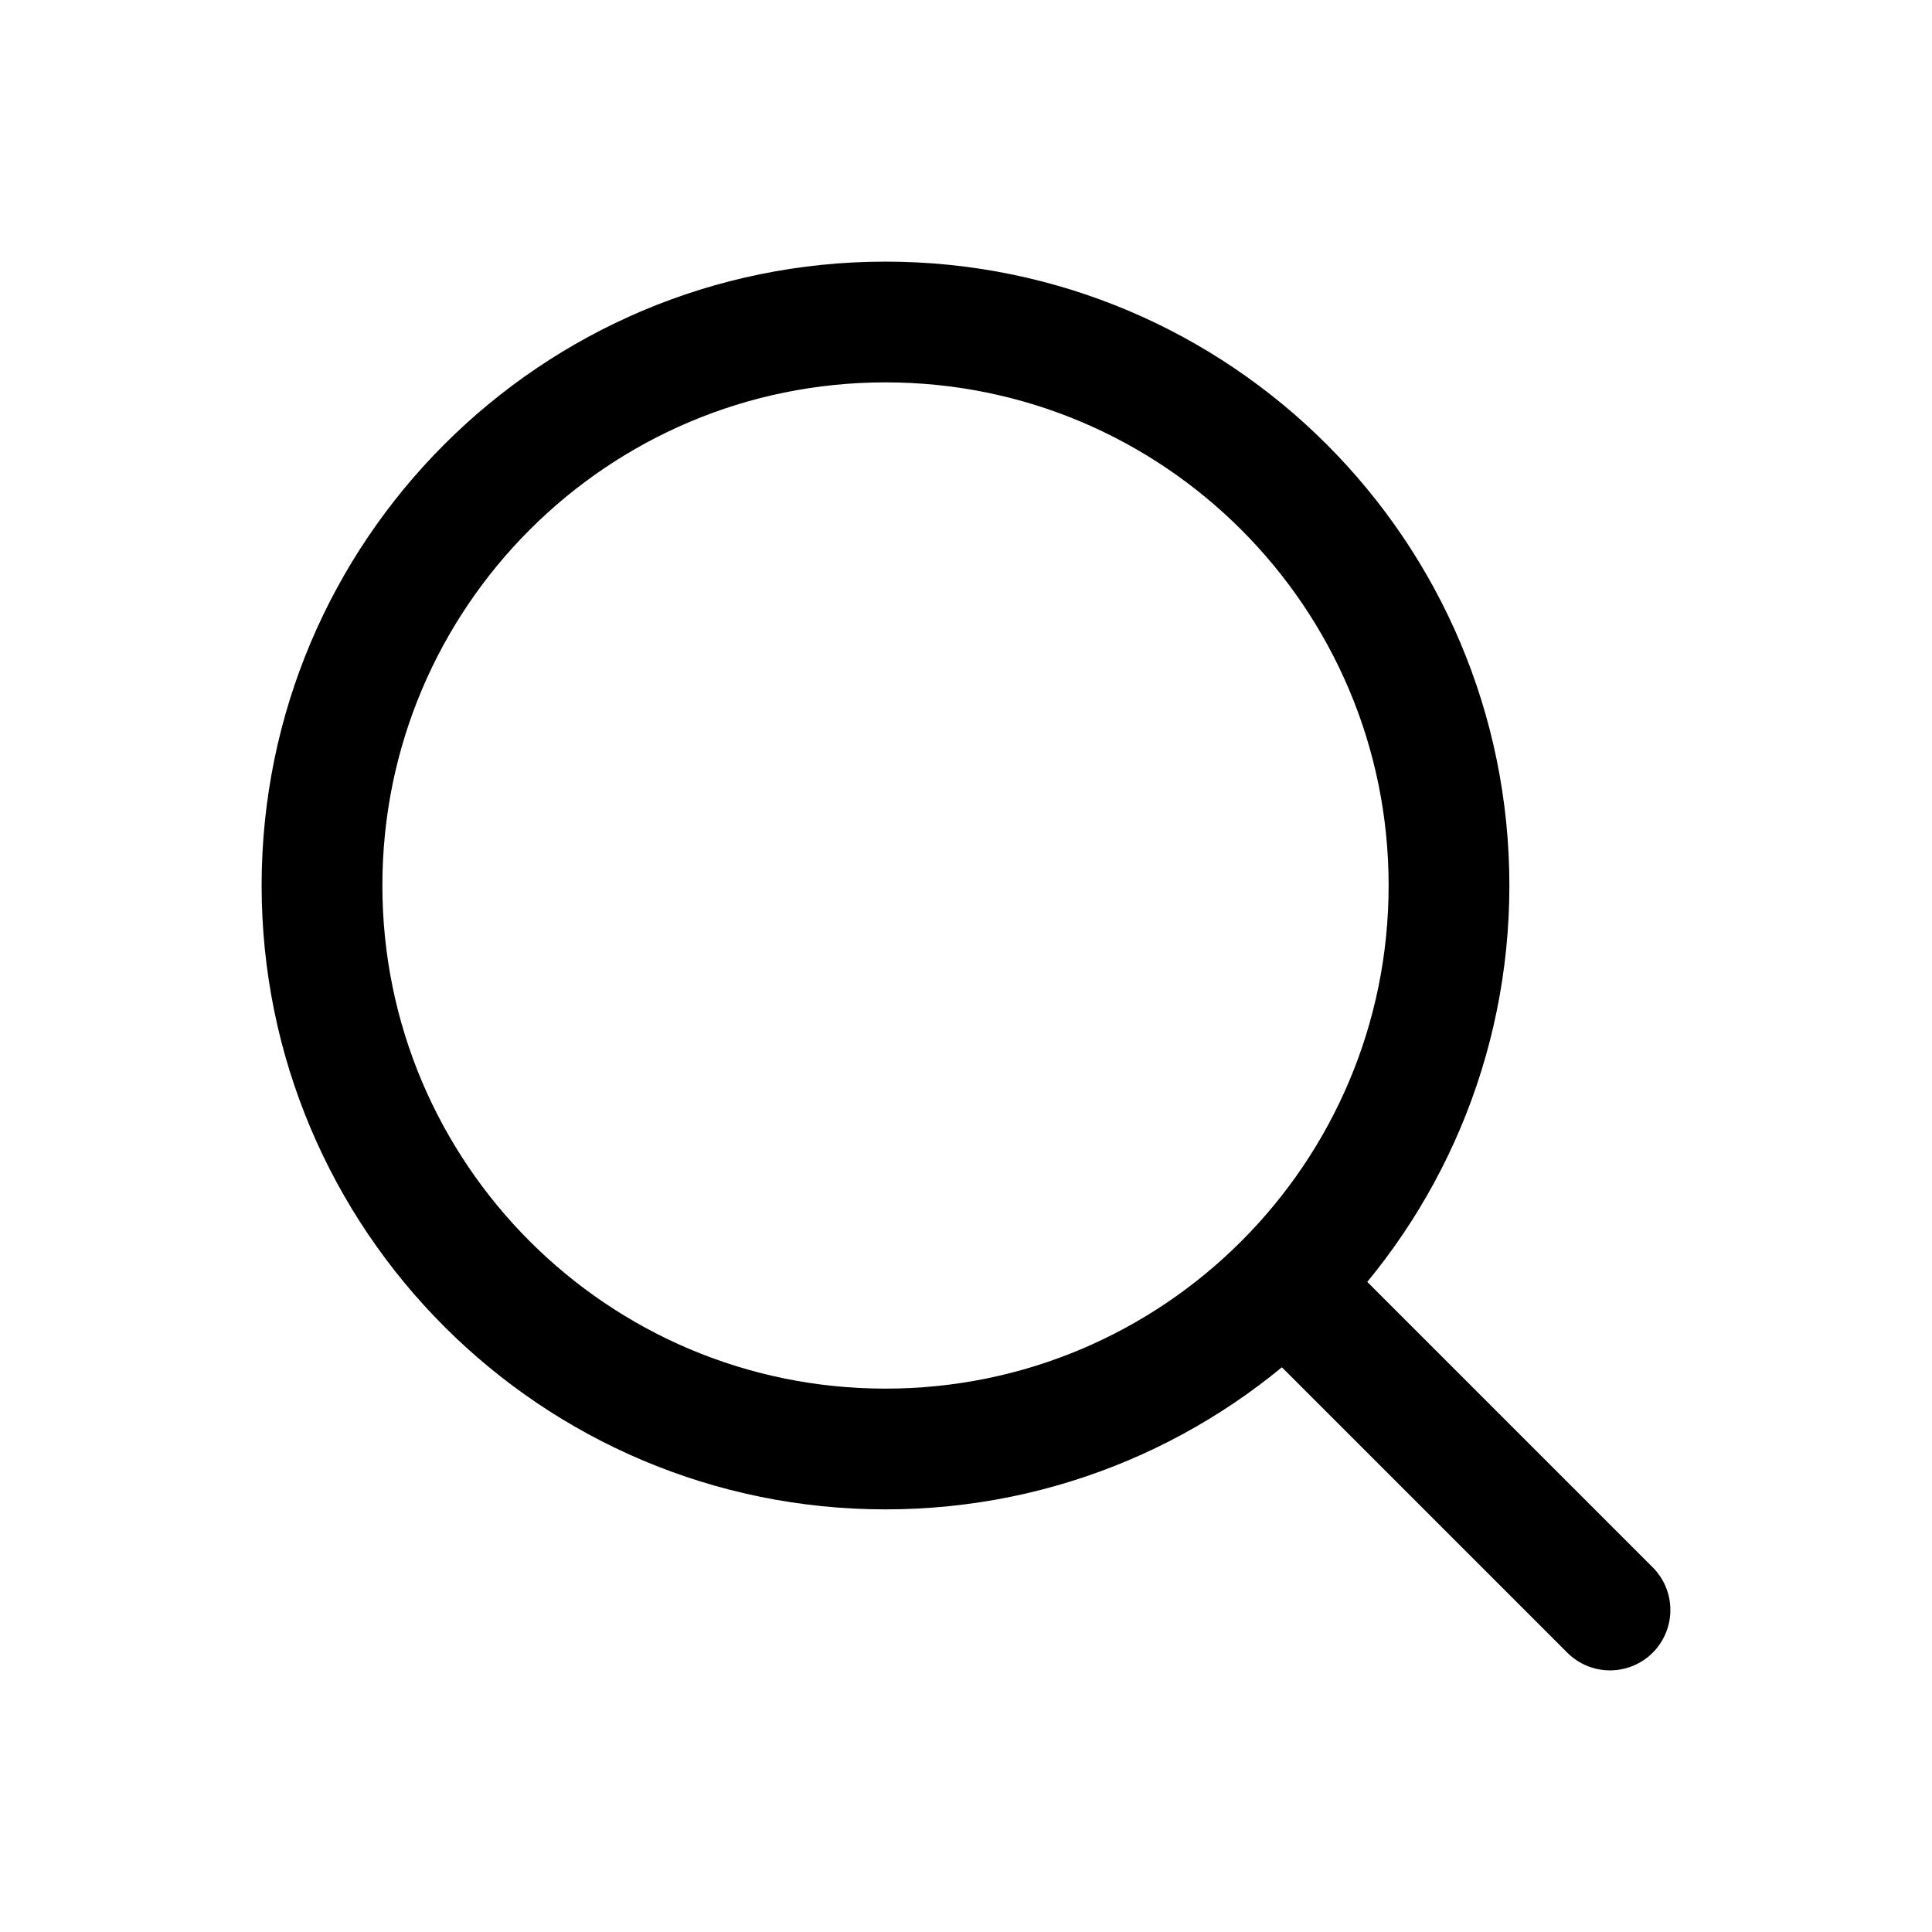
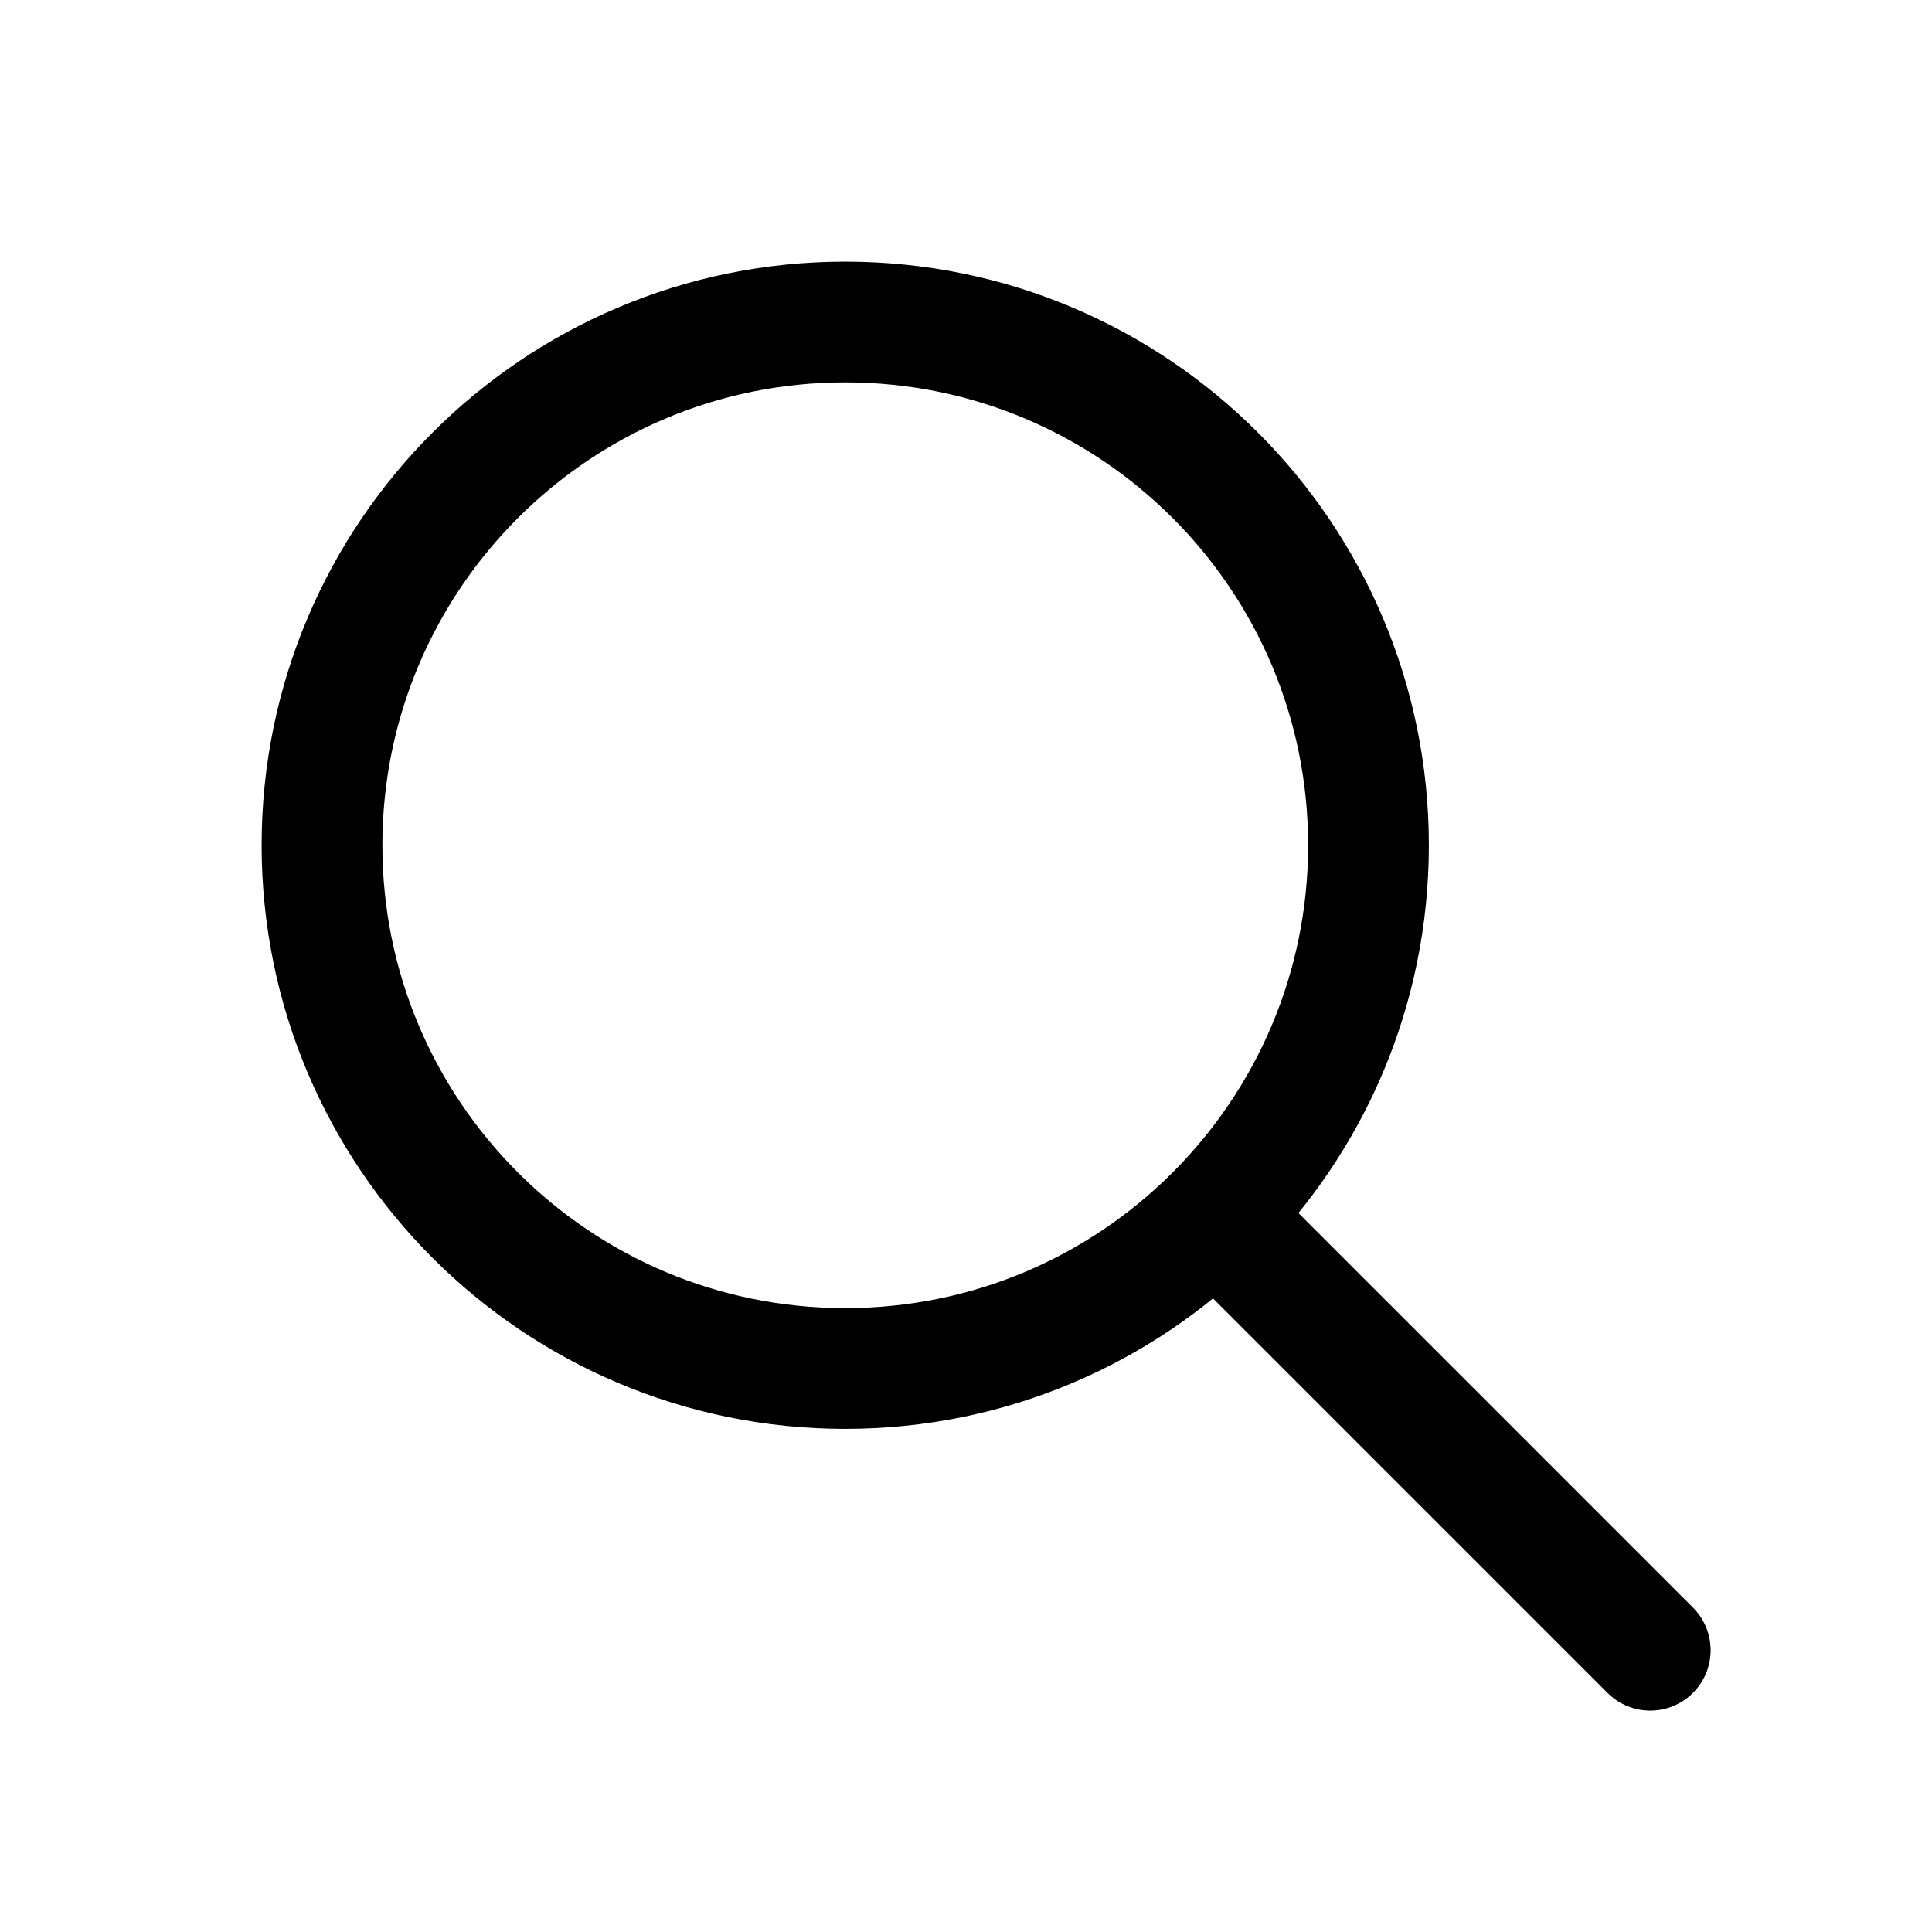
<svg xmlns="http://www.w3.org/2000/svg" width="24" height="24" viewBox="0 0 24 24" fill="none" stroke="#000" stroke-width="1.5" stroke-linecap="round" stroke-linejoin="round">
-   <circle cx="11" cy="11" r="7" />
-   <path d="m20 20-4-4" />
+   <circle cx="10.5" cy="10.5" r="6.5" />
+   <path d="m15.5 15.5 5 5" />
</svg>
